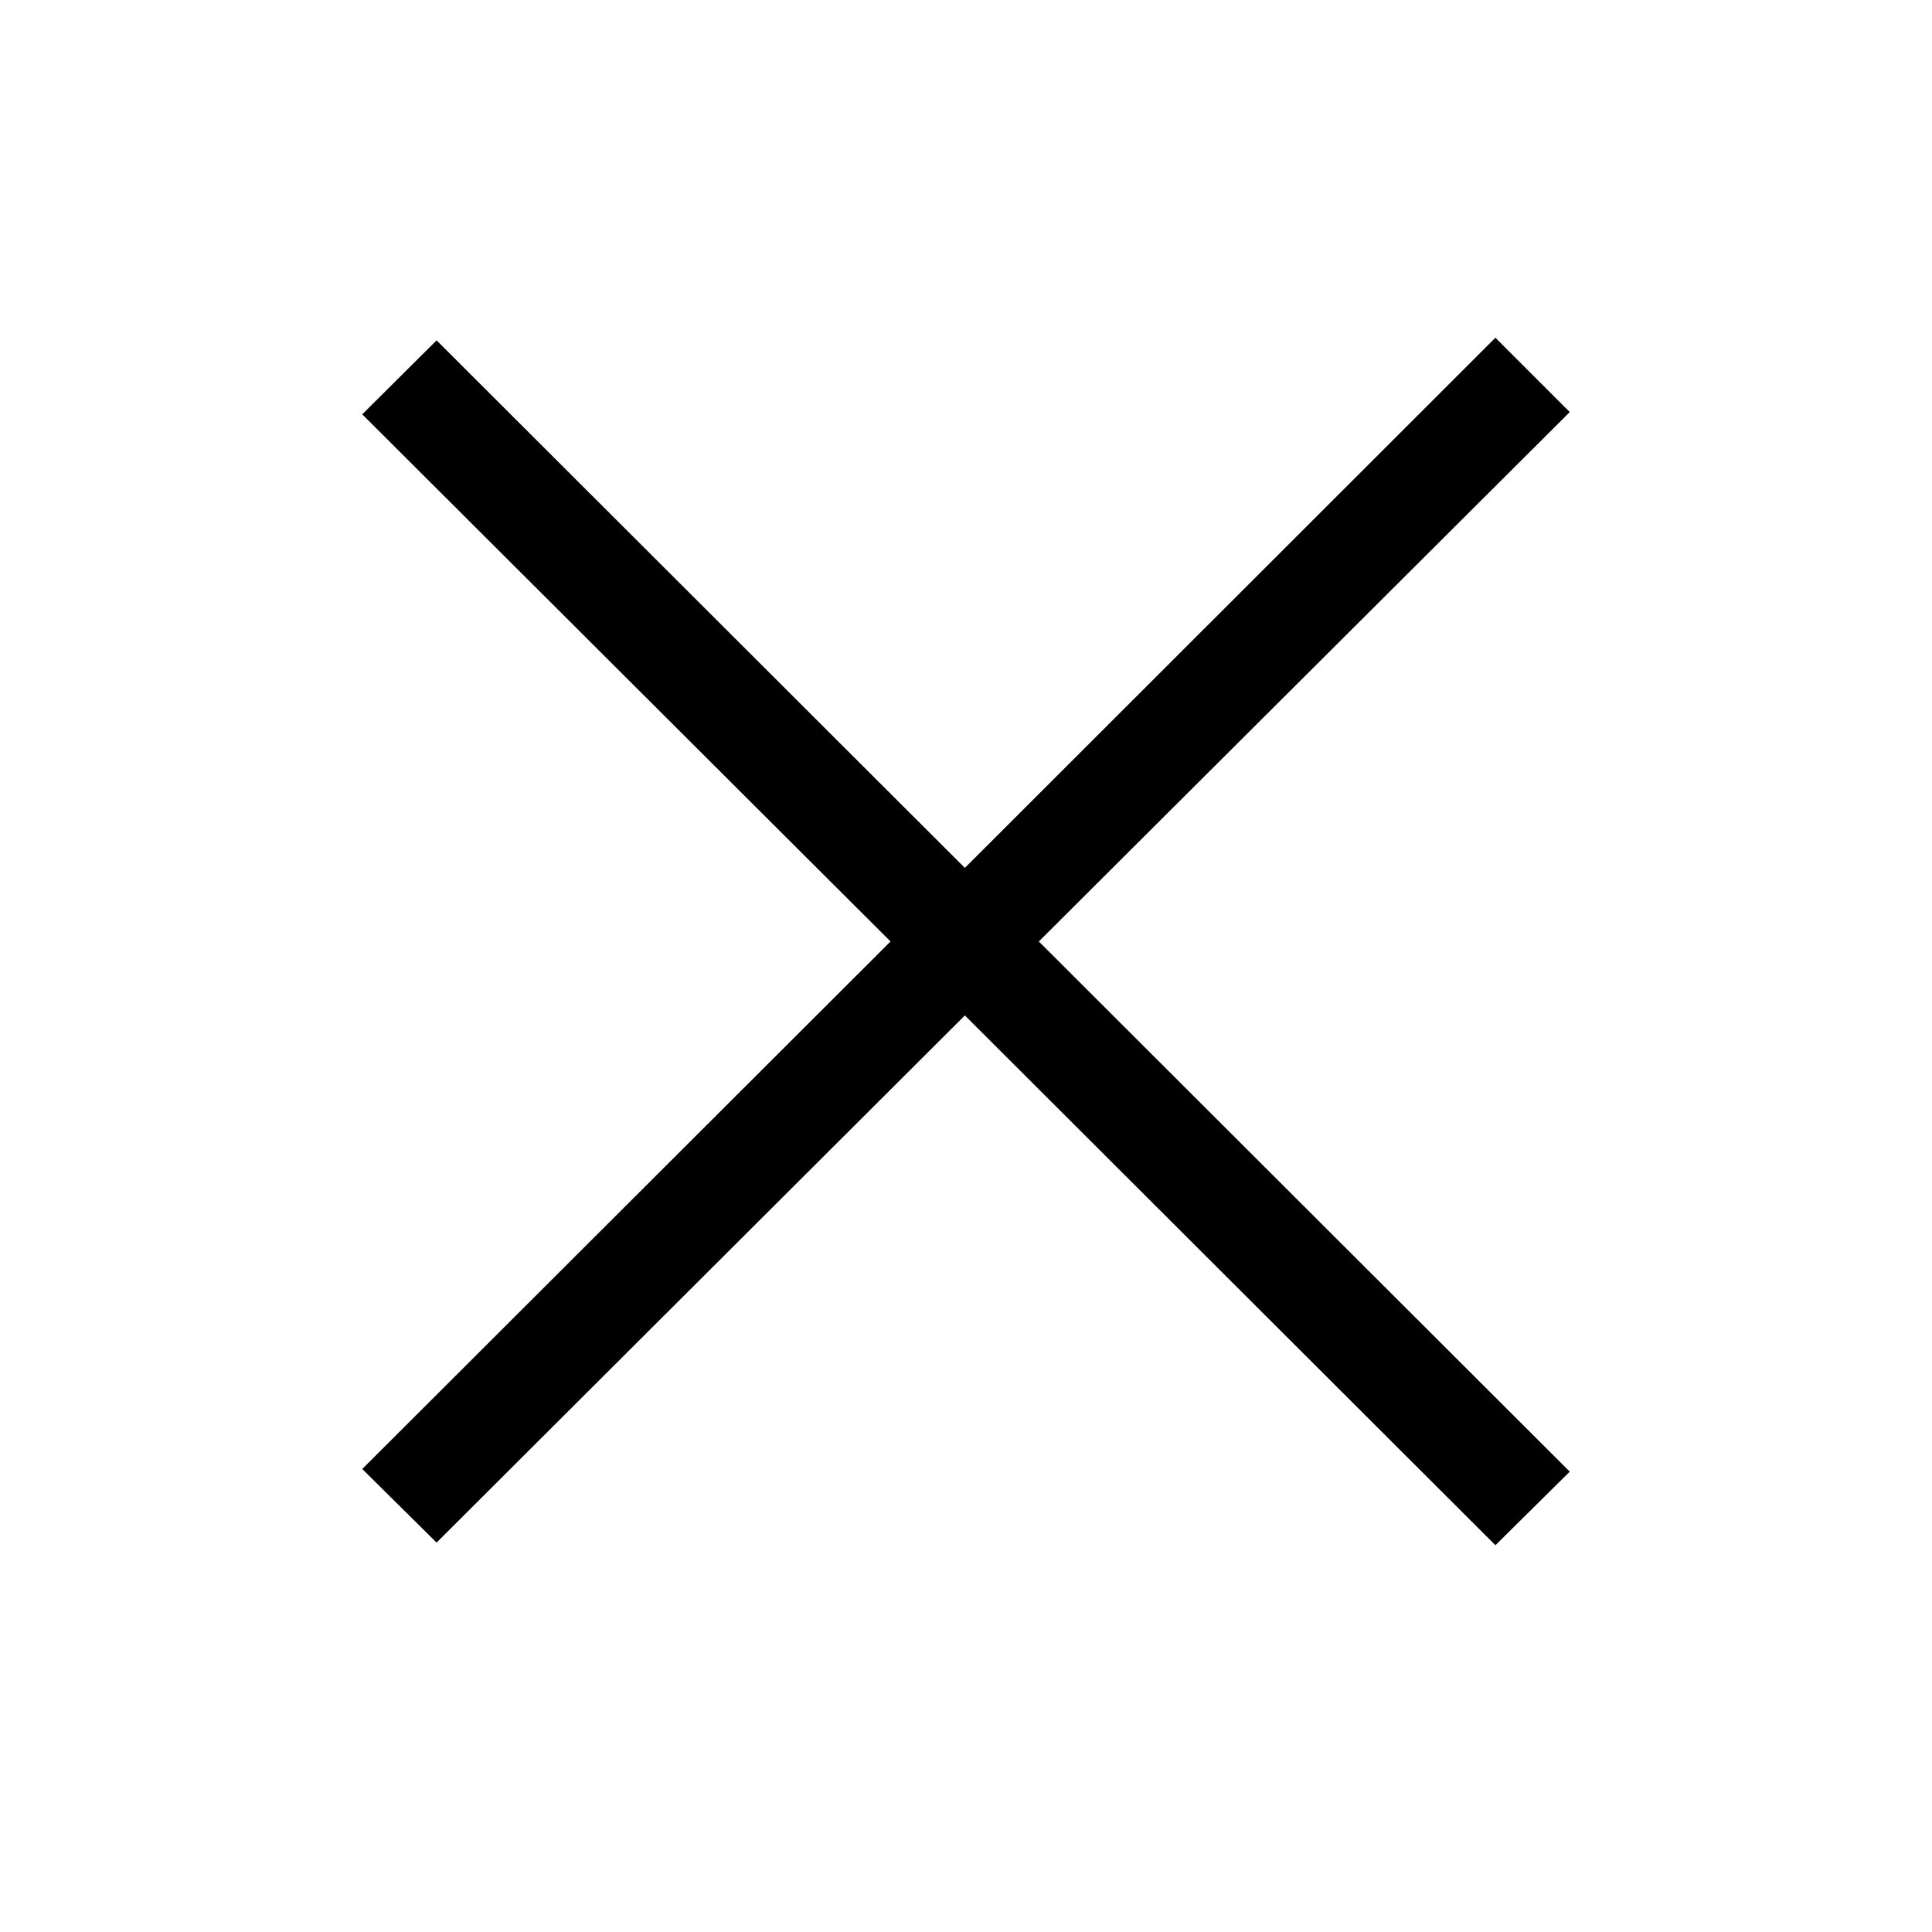
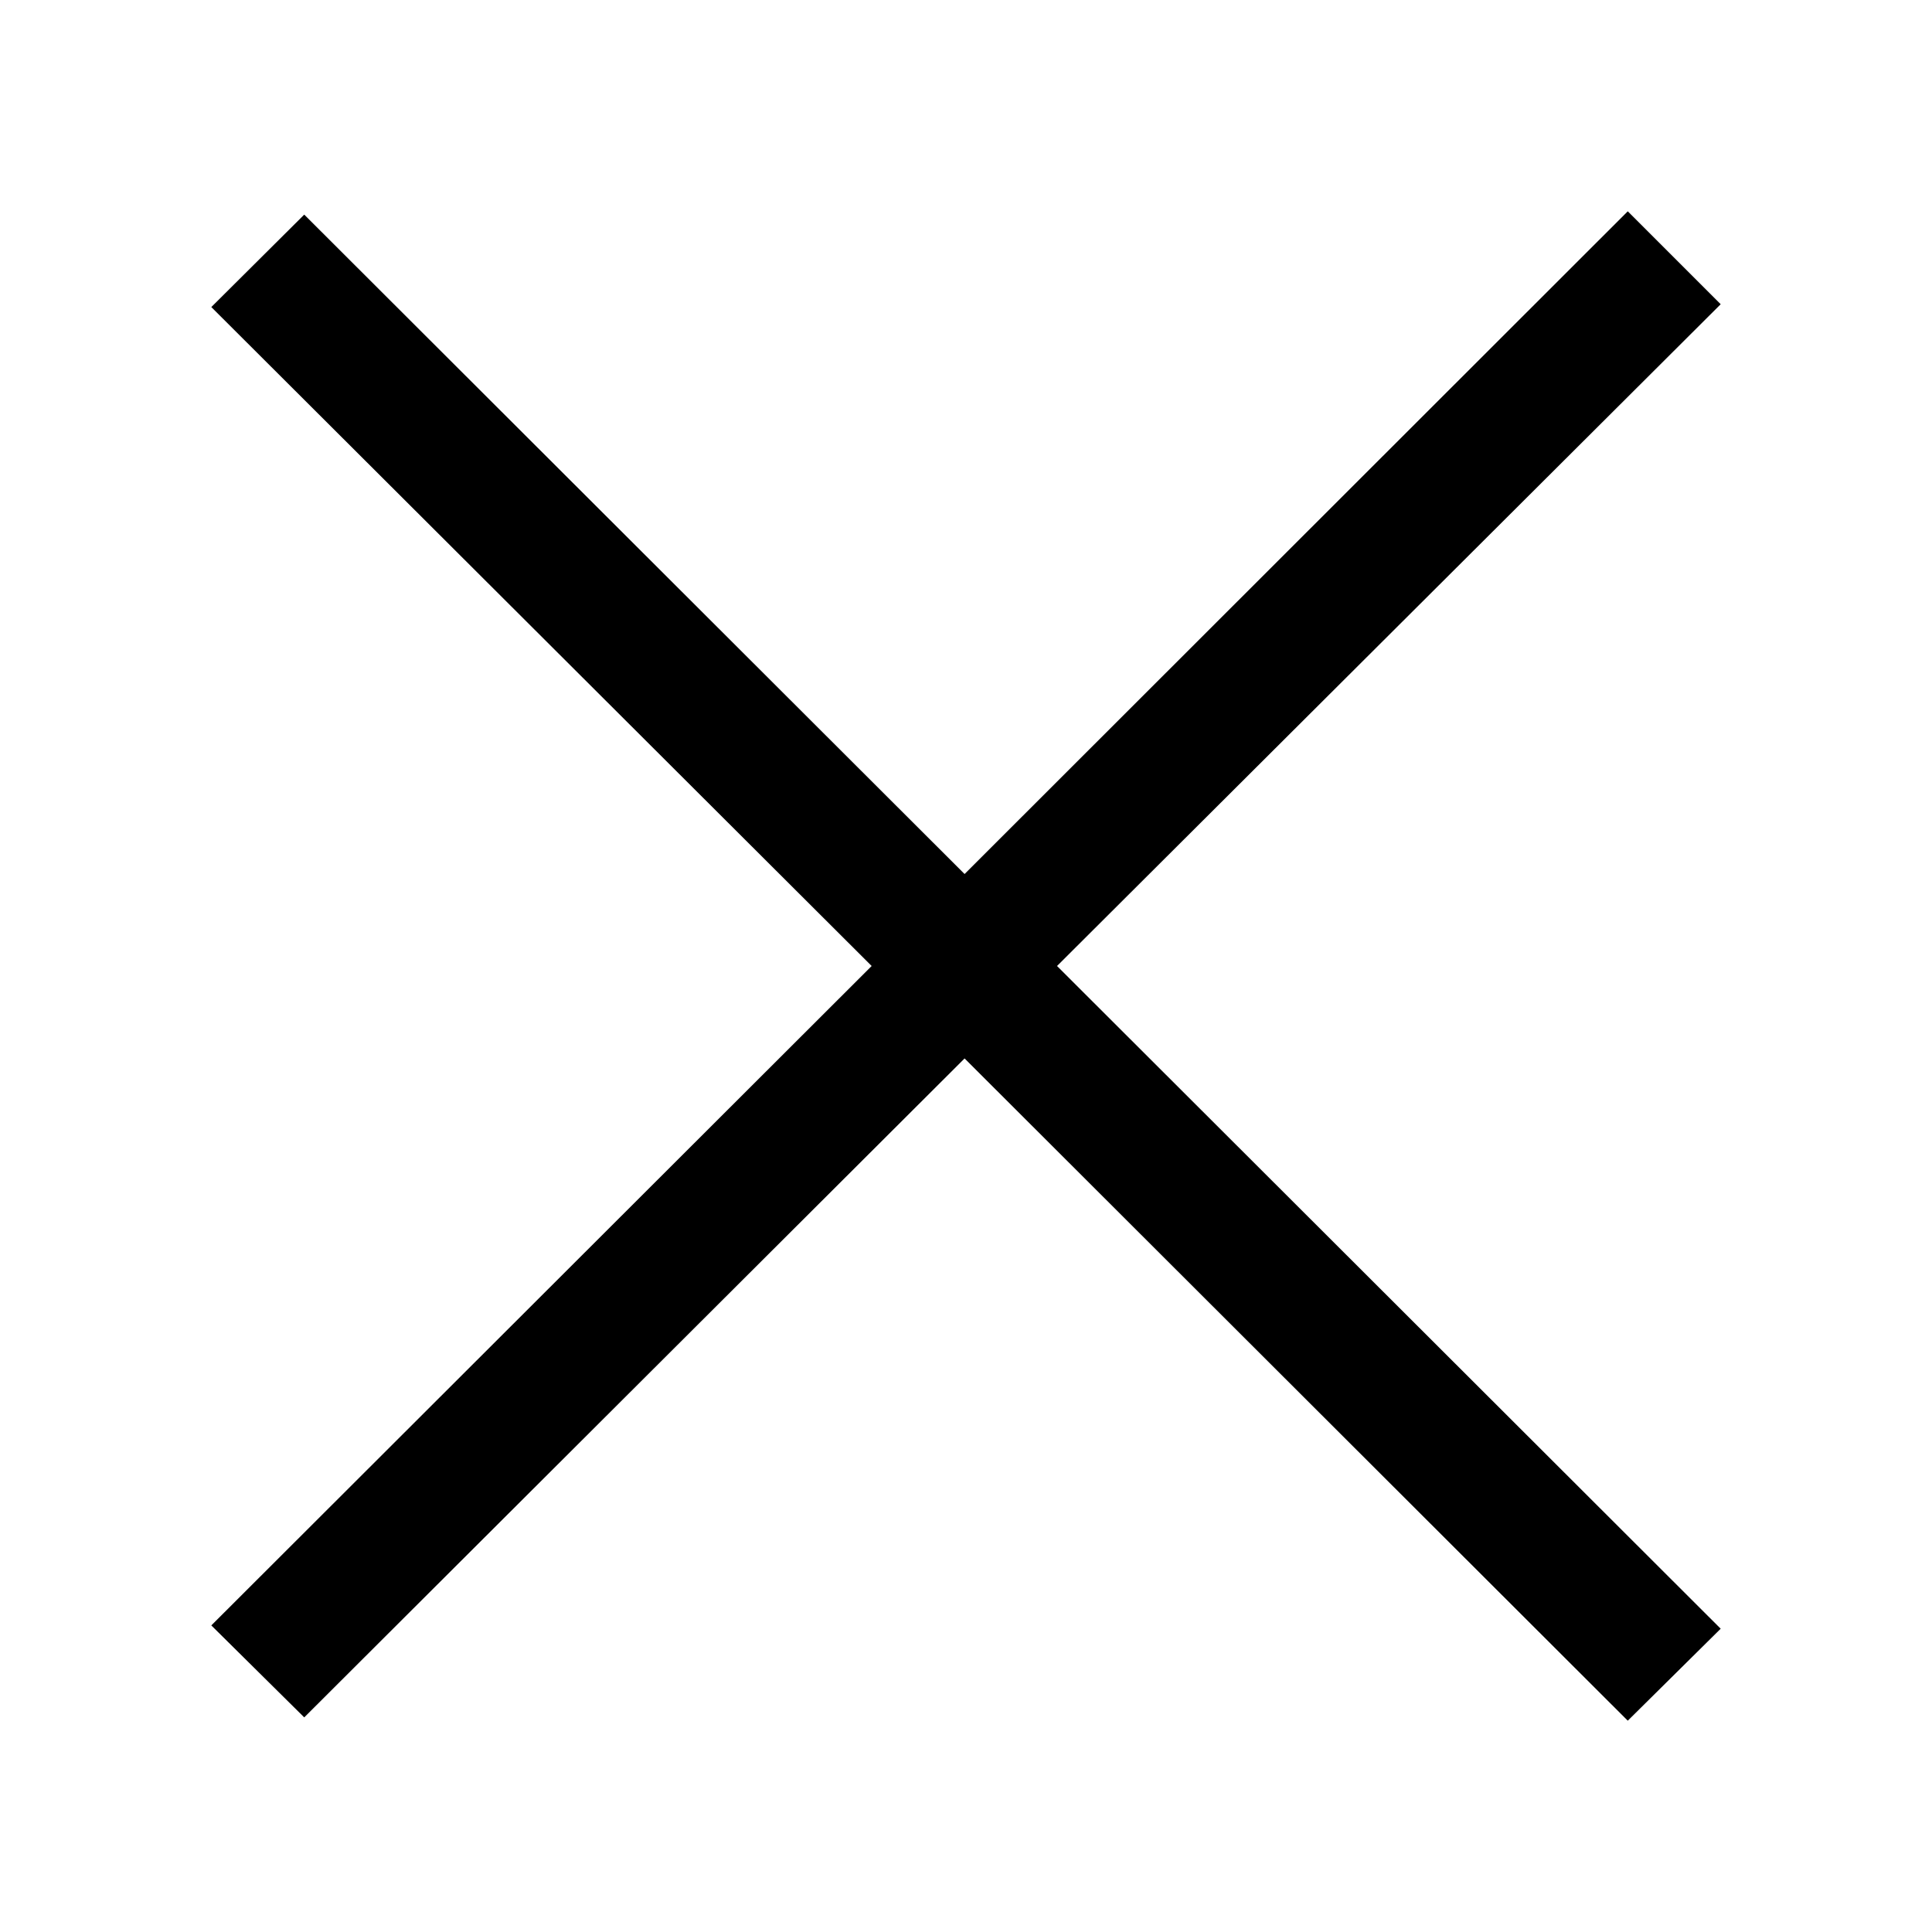
<svg xmlns="http://www.w3.org/2000/svg" width="512" height="512" viewBox="0 0 512 512">
-   <path d="M396.3 89.5 255.7 230l-140-139.8L96 109.8l140 139.7L96 389.3l19.7 19.5 140-139.7 140.6 140.4L416 390 275.3 249.5 416 109.2z" />
+   <path d="M431.375,56l-175.75,175.625L80.625,56.875l-24.625,24.5,175,174.625L56,430.75l24.625,24.375,175-174.625,175.75,175.5,24.625-24.375-175.875-175.625,175.875-175.375-24.625-24.625Z" />
</svg>
